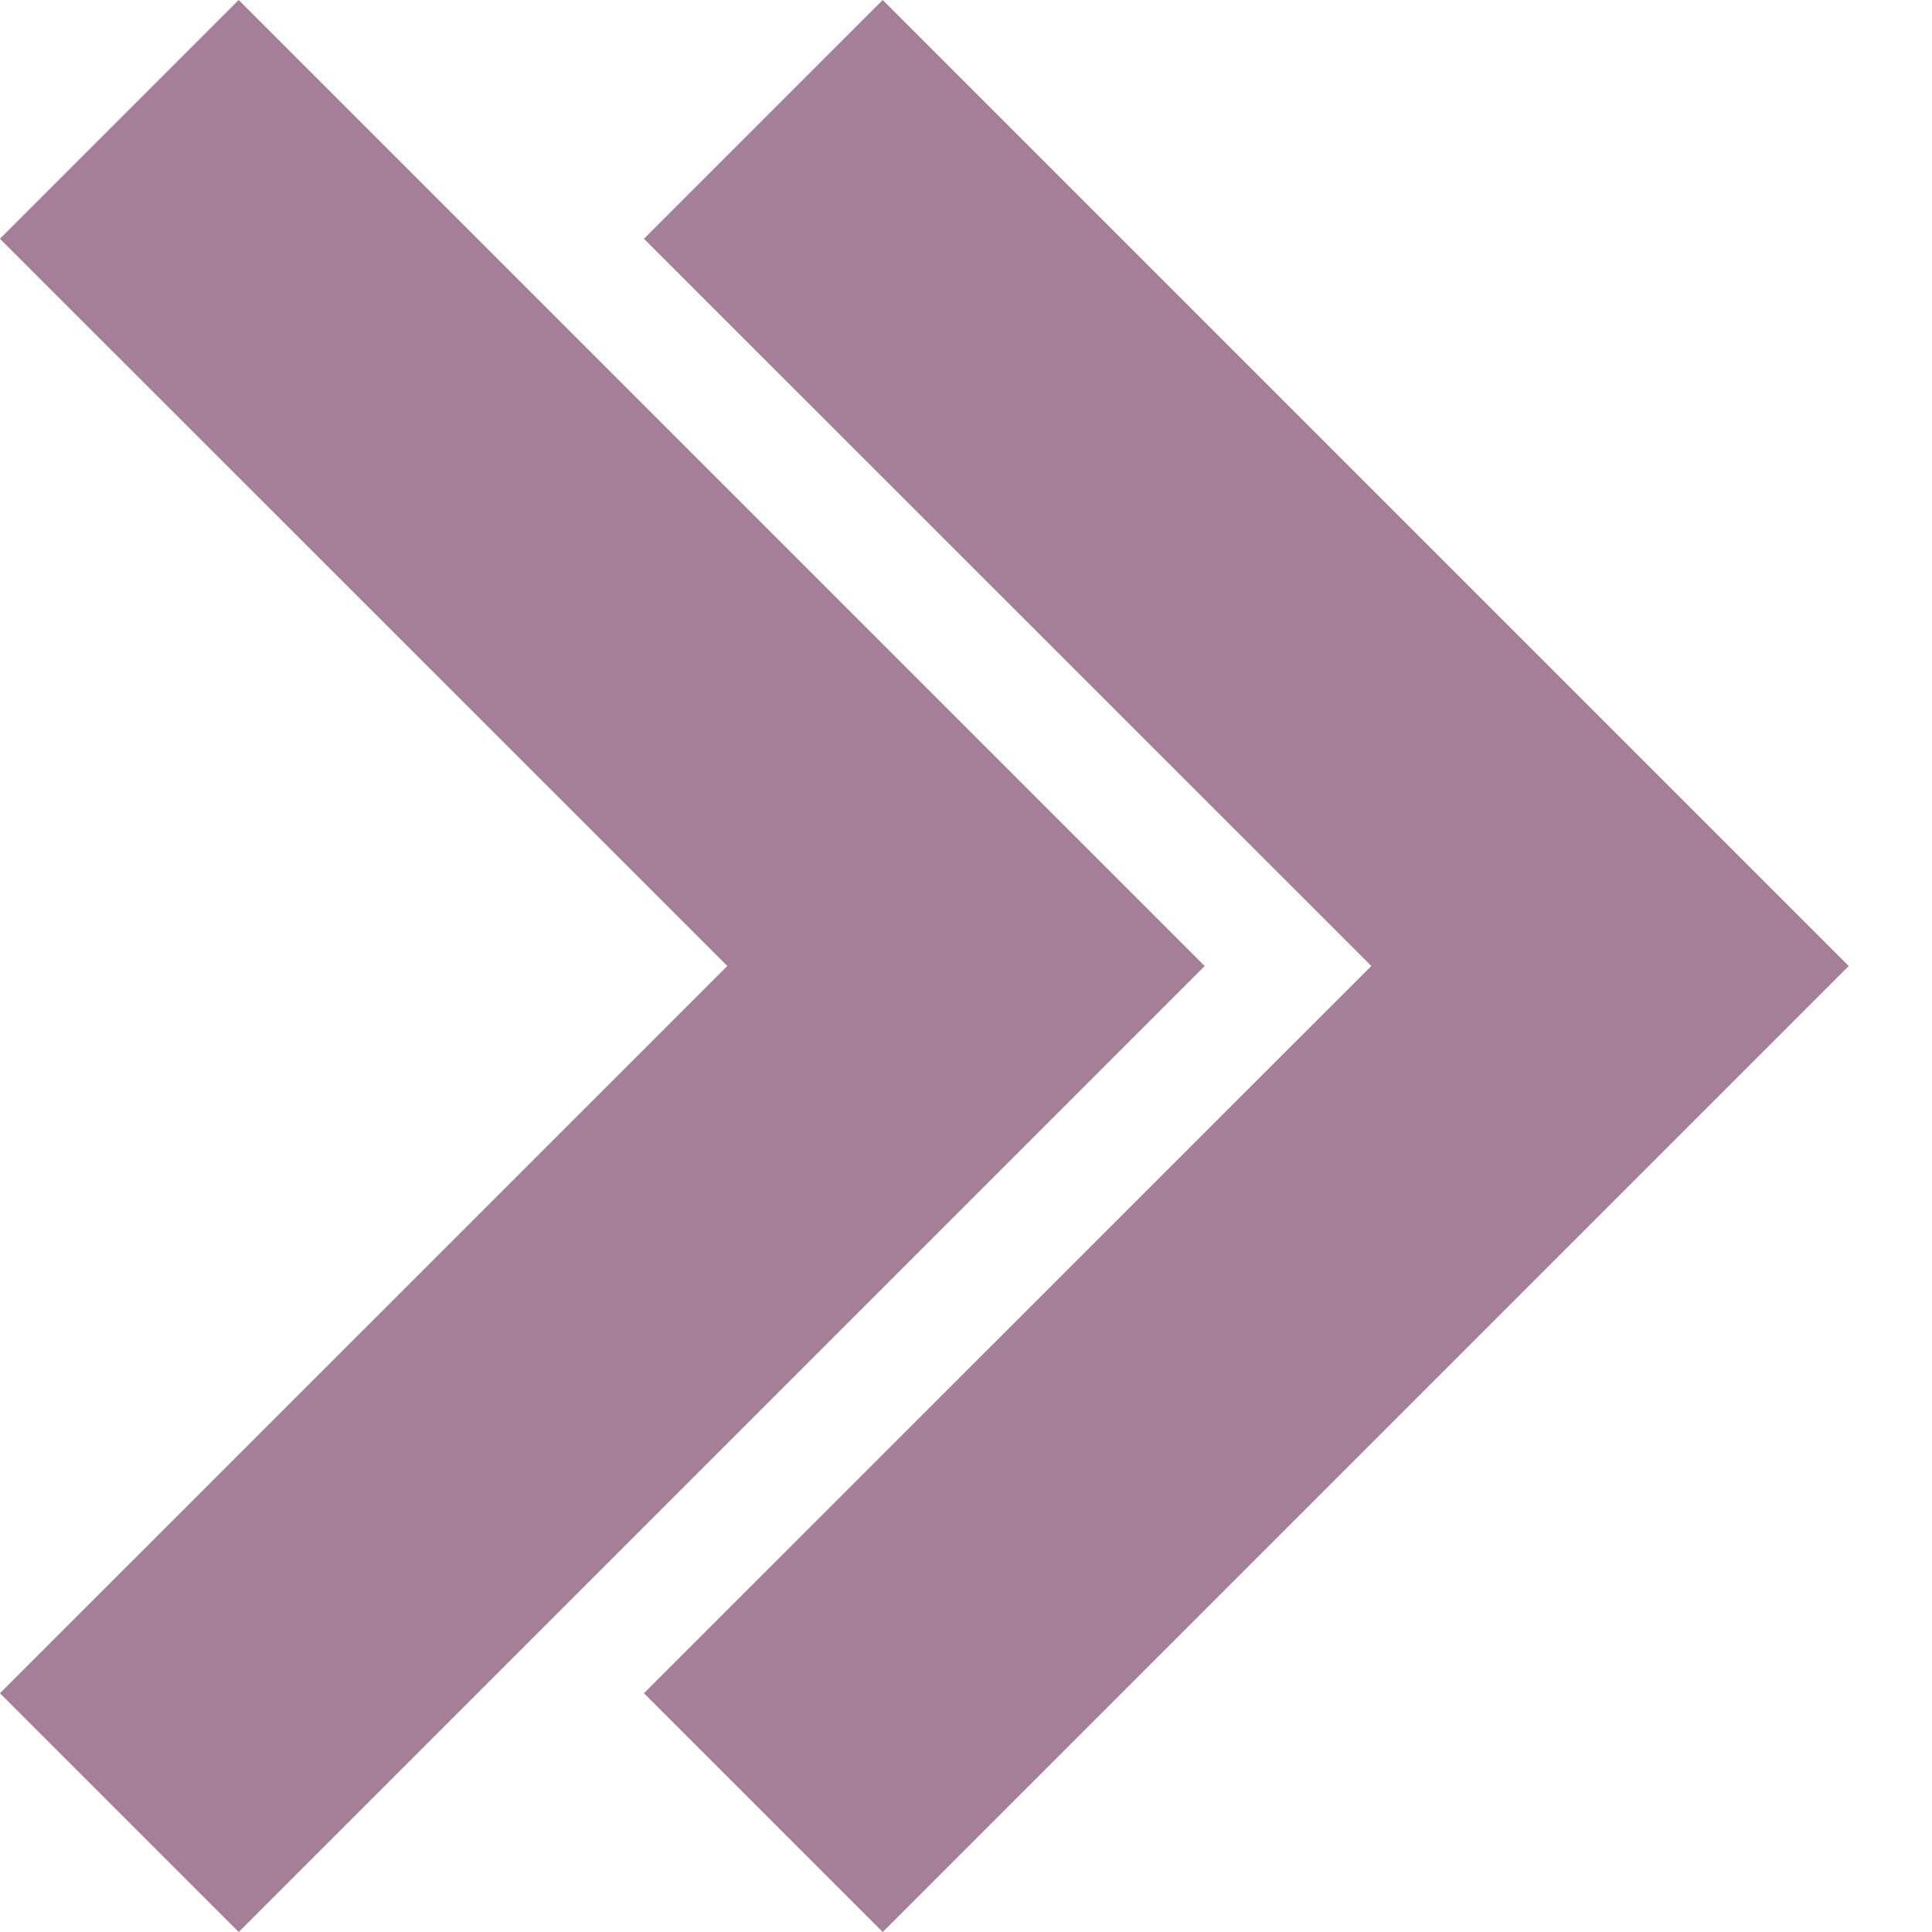
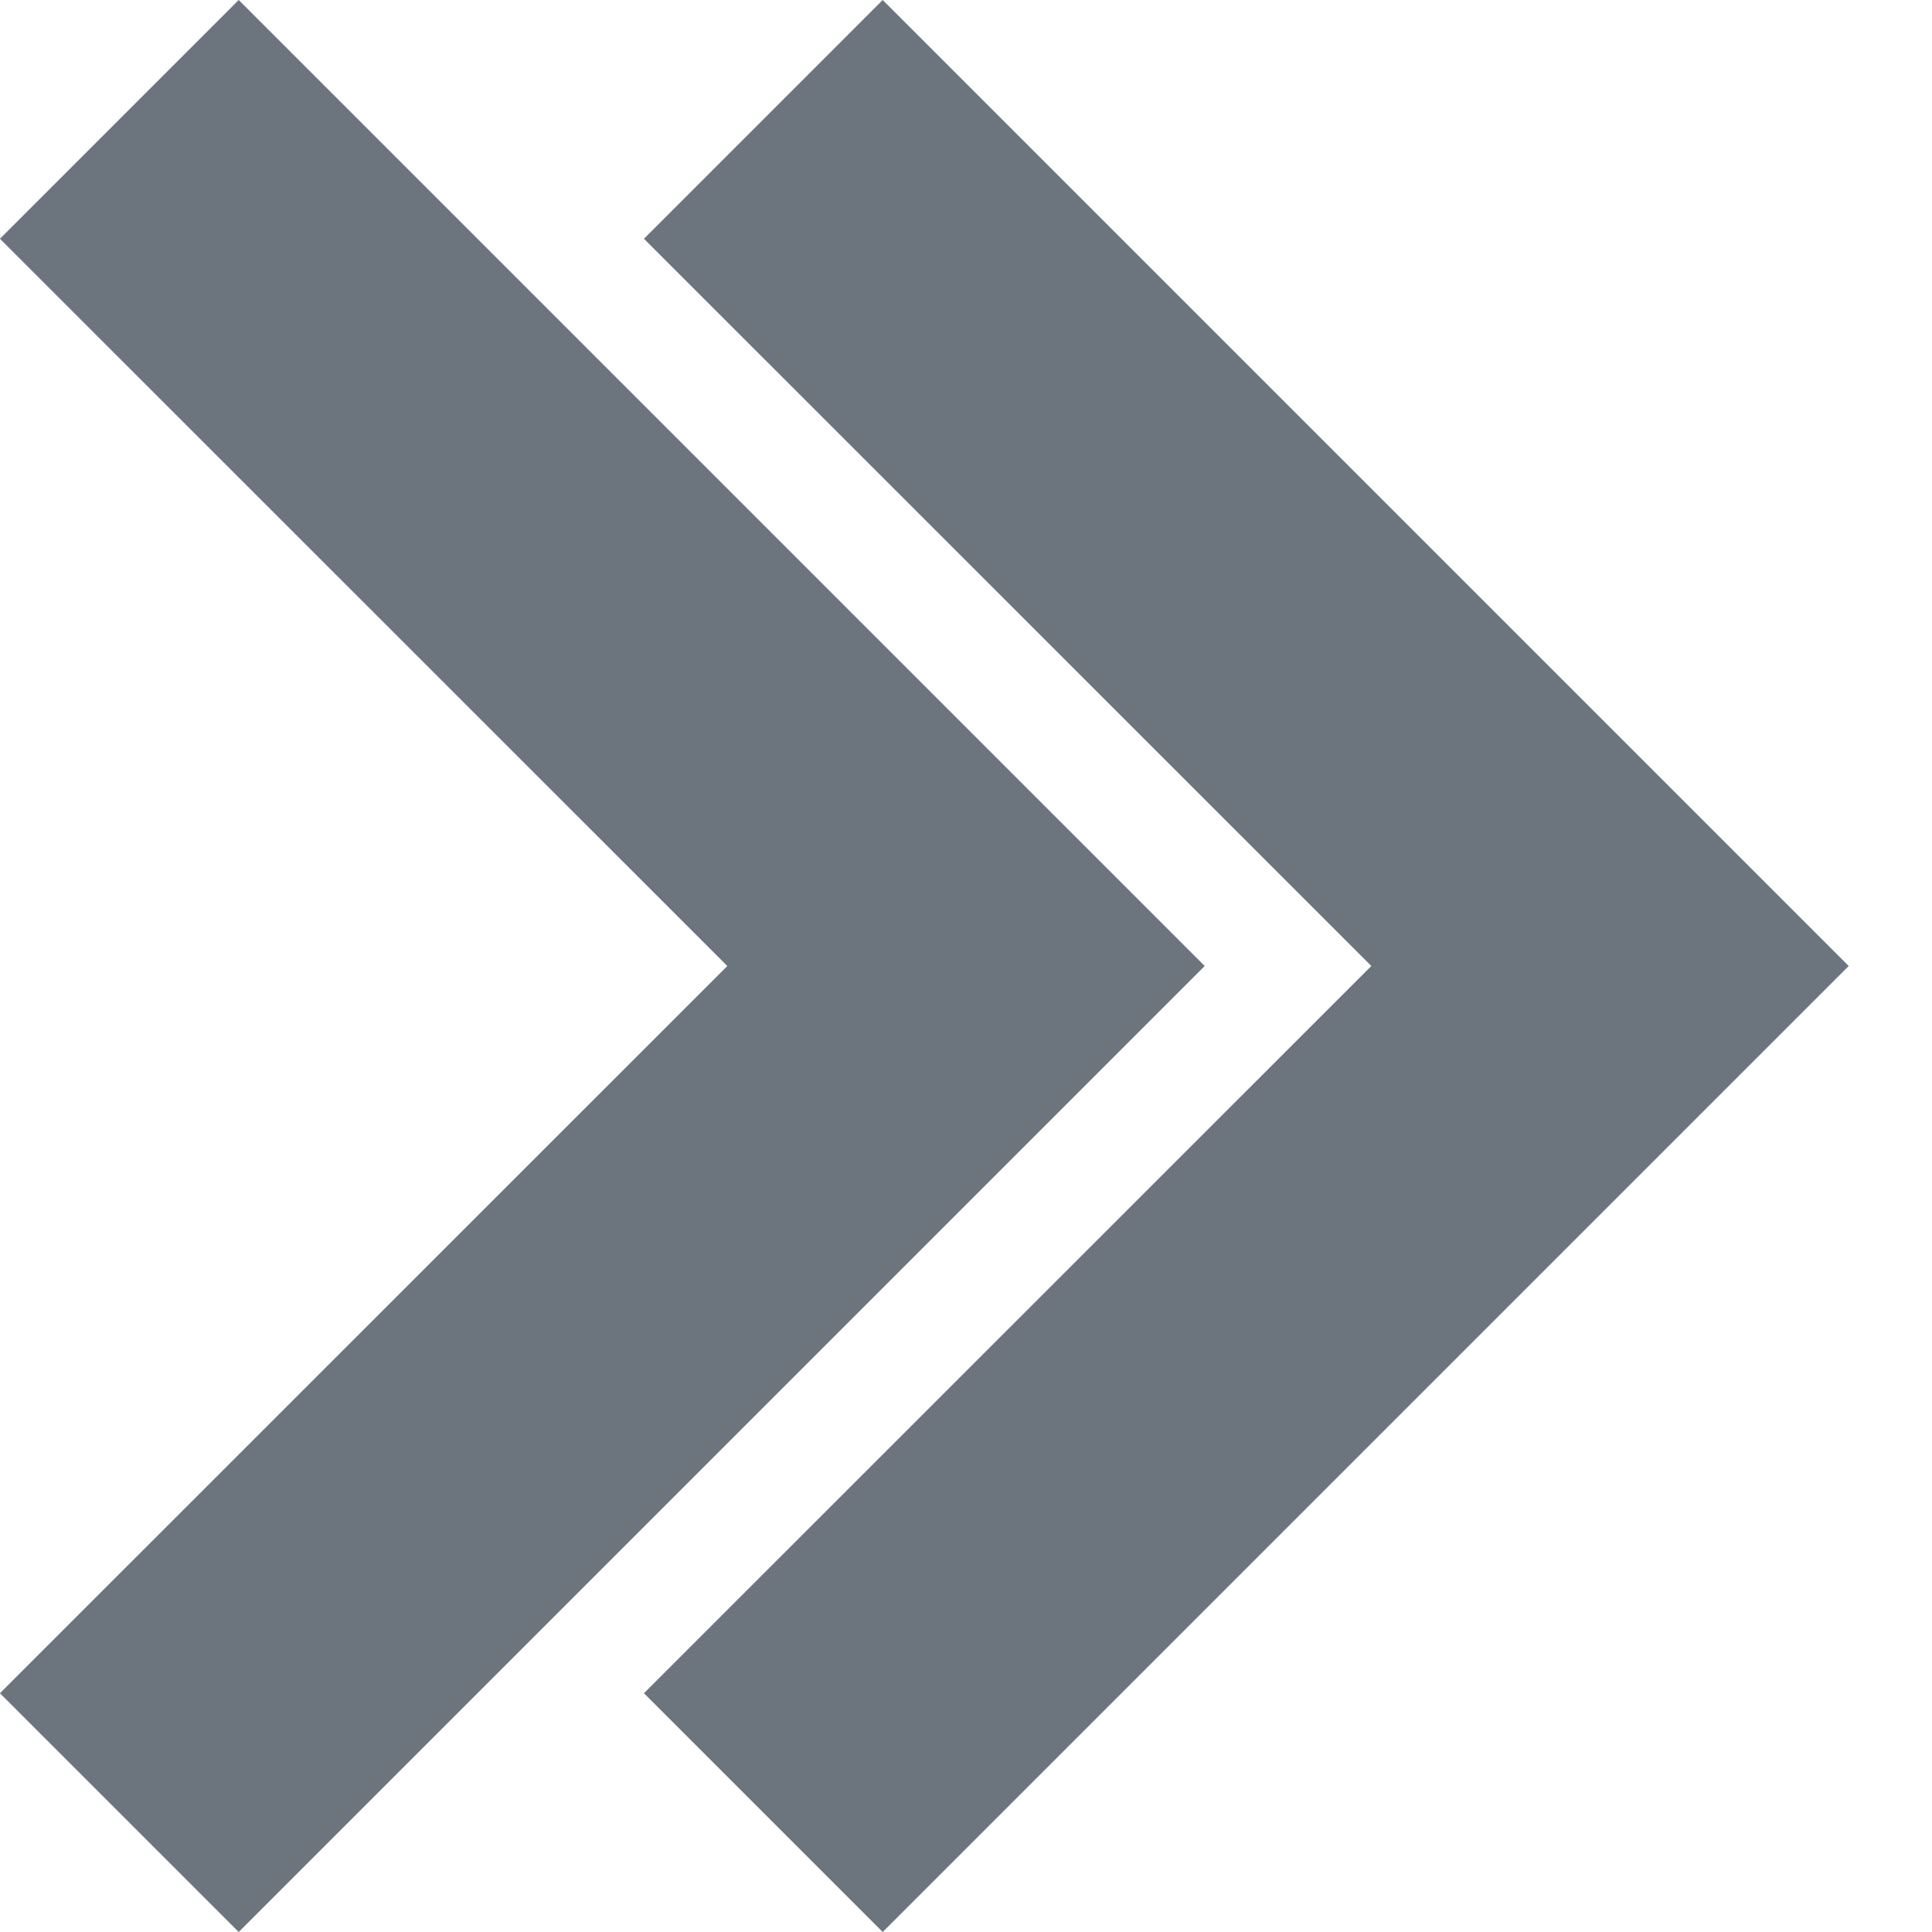
<svg xmlns="http://www.w3.org/2000/svg" width="12px" height="12px" viewBox="0 0 12 12" version="1.1">
  <g id="Page-1-Copy" stroke="none" stroke-width="1" fill="none" fill-rule="evenodd">
-     <g id="lista-pazienti" transform="translate(-1366, -949)" fill="#A57E97" fill-rule="nonzero">
+     <g id="lista-pazienti" transform="translate(-1366, -949)" fill="#6c757d" fill-rule="nonzero">
      <g id="Group-19" transform="translate(1253, 940)">
        <g id="Group-7-Copy-2" transform="translate(102, 0)">
          <g id="Group-23" transform="translate(16.74131, 15) scale(-1, 1) translate(-16.74131, -15) translate(11, 9)">
            <polygon id="Path" points="10 0 4 6 10 12 11.483 10.517 6.965 6 11.483 1.483" />
            <polygon id="Path-Copy" points="6 0 0 6 6 12 7.483 10.517 2.965 6 7.483 1.483" />
          </g>
        </g>
      </g>
    </g>
  </g>
</svg>
